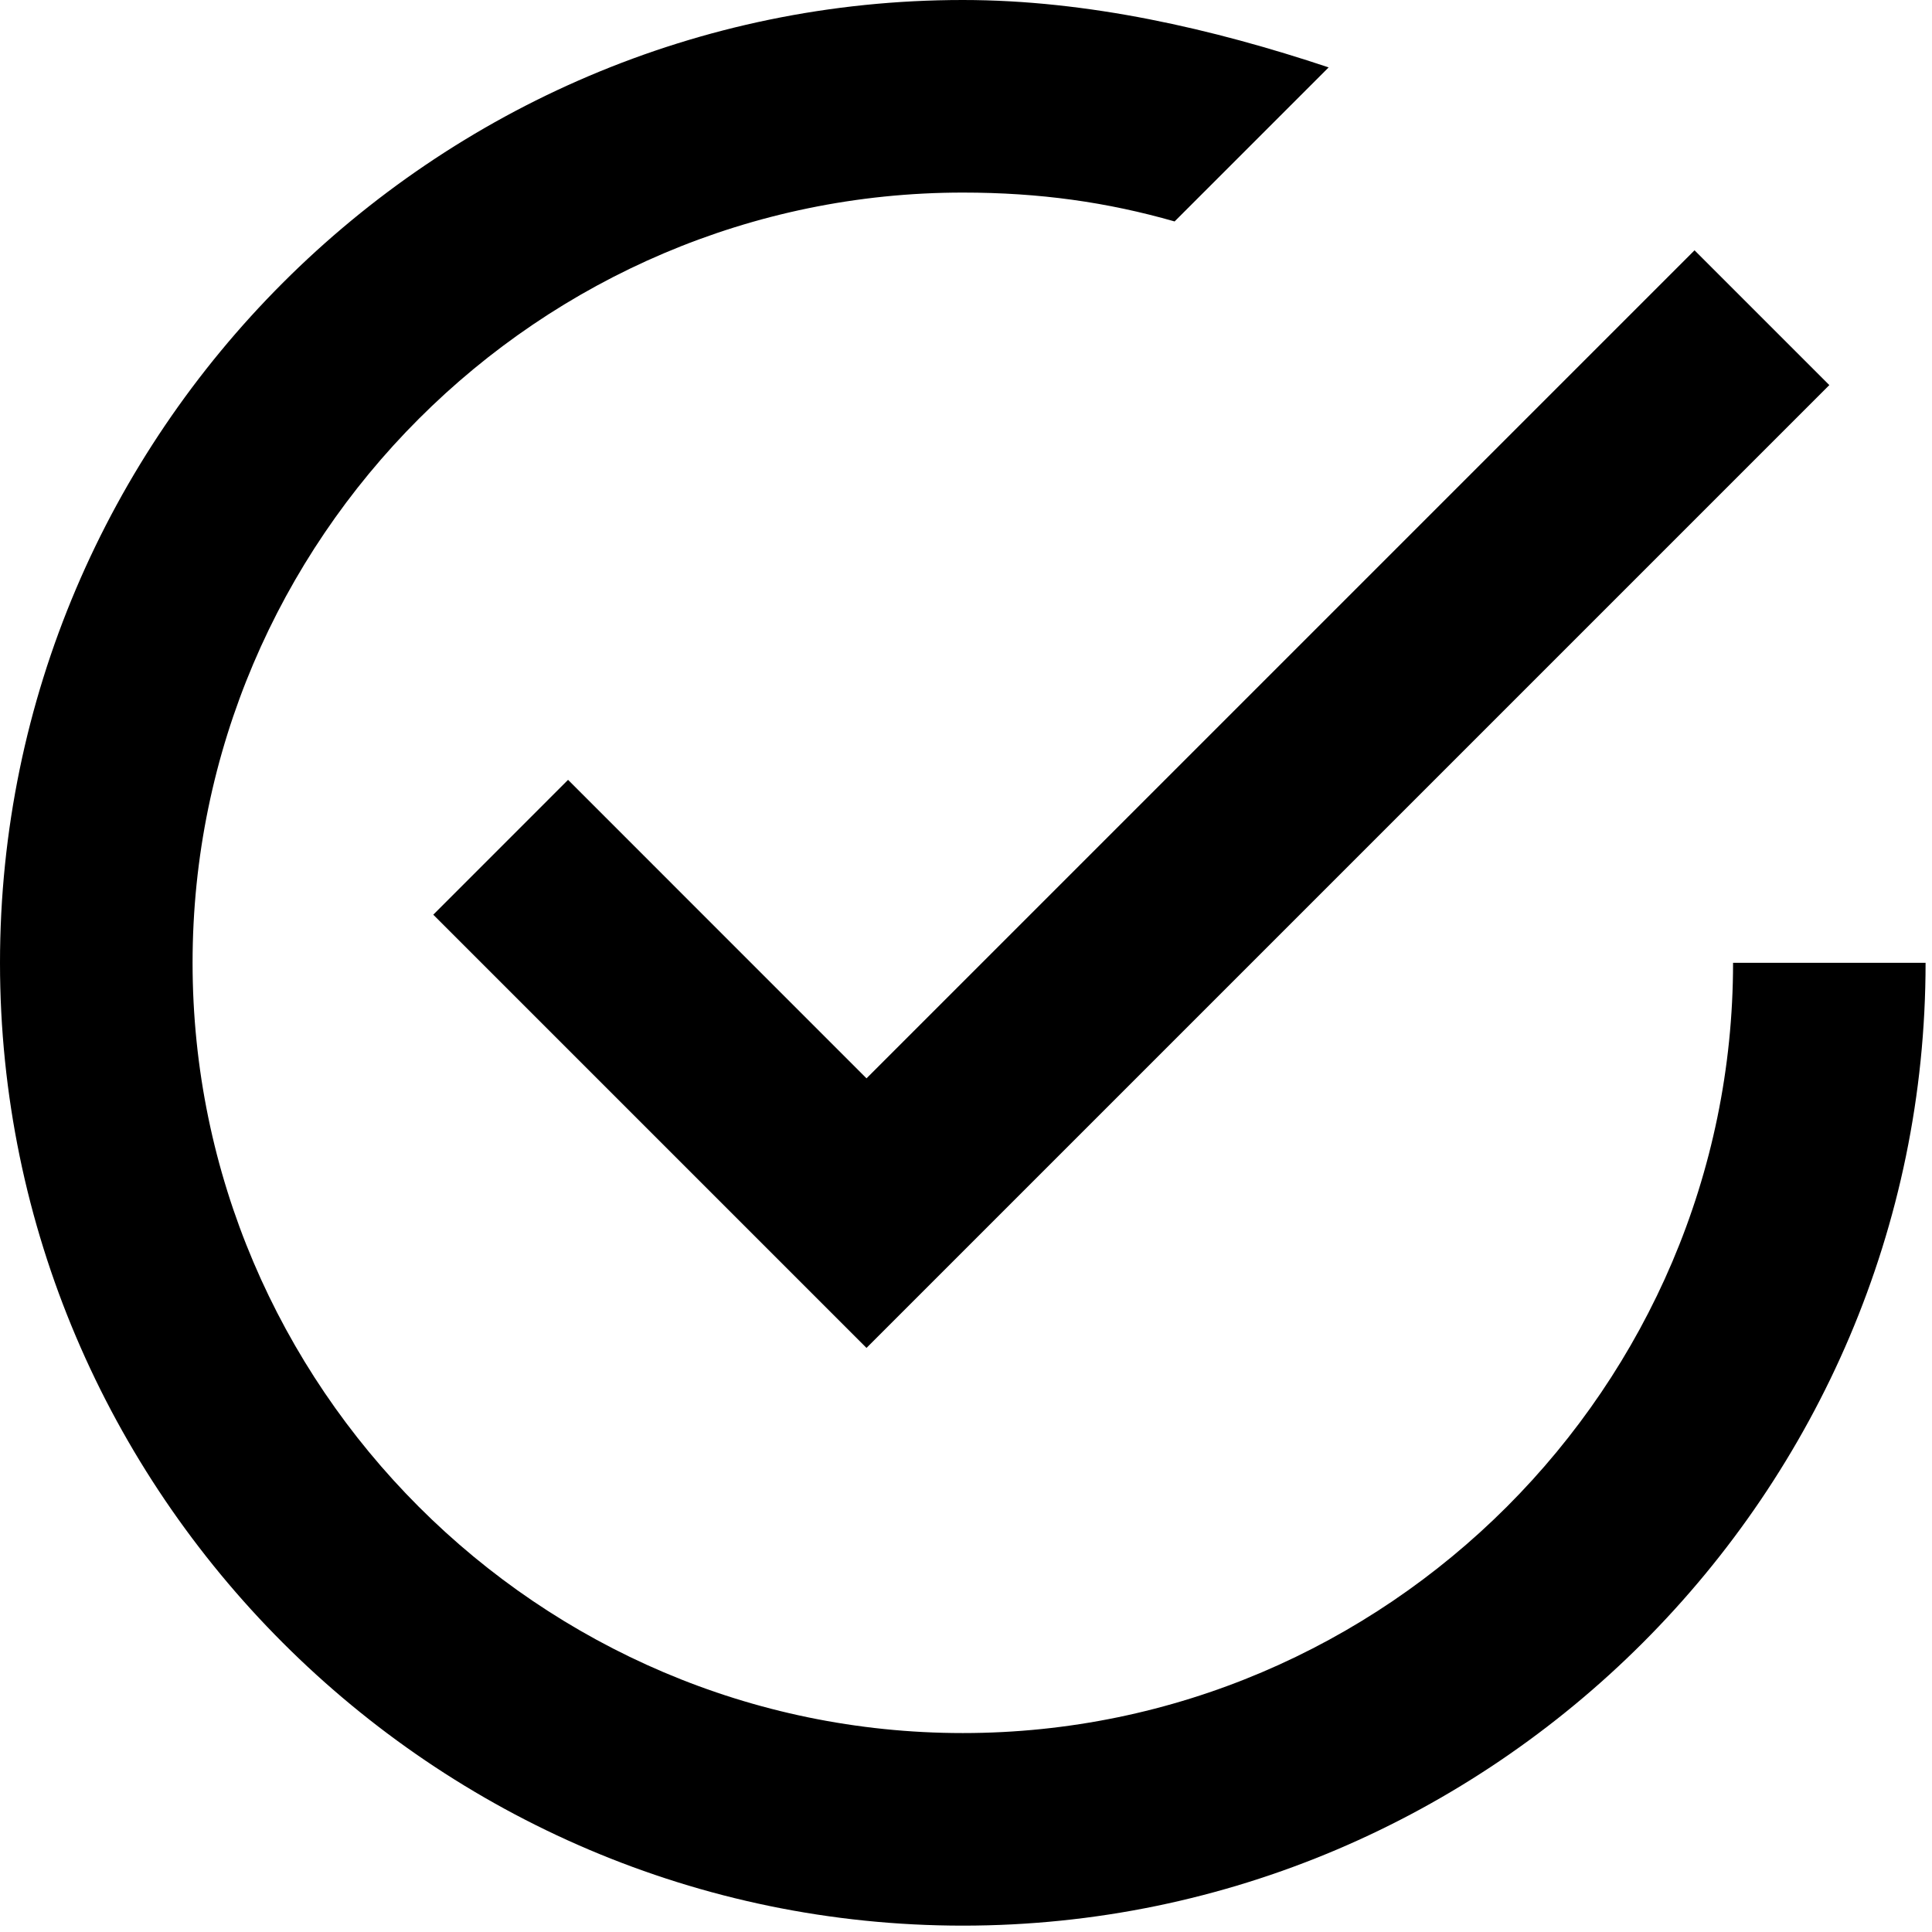
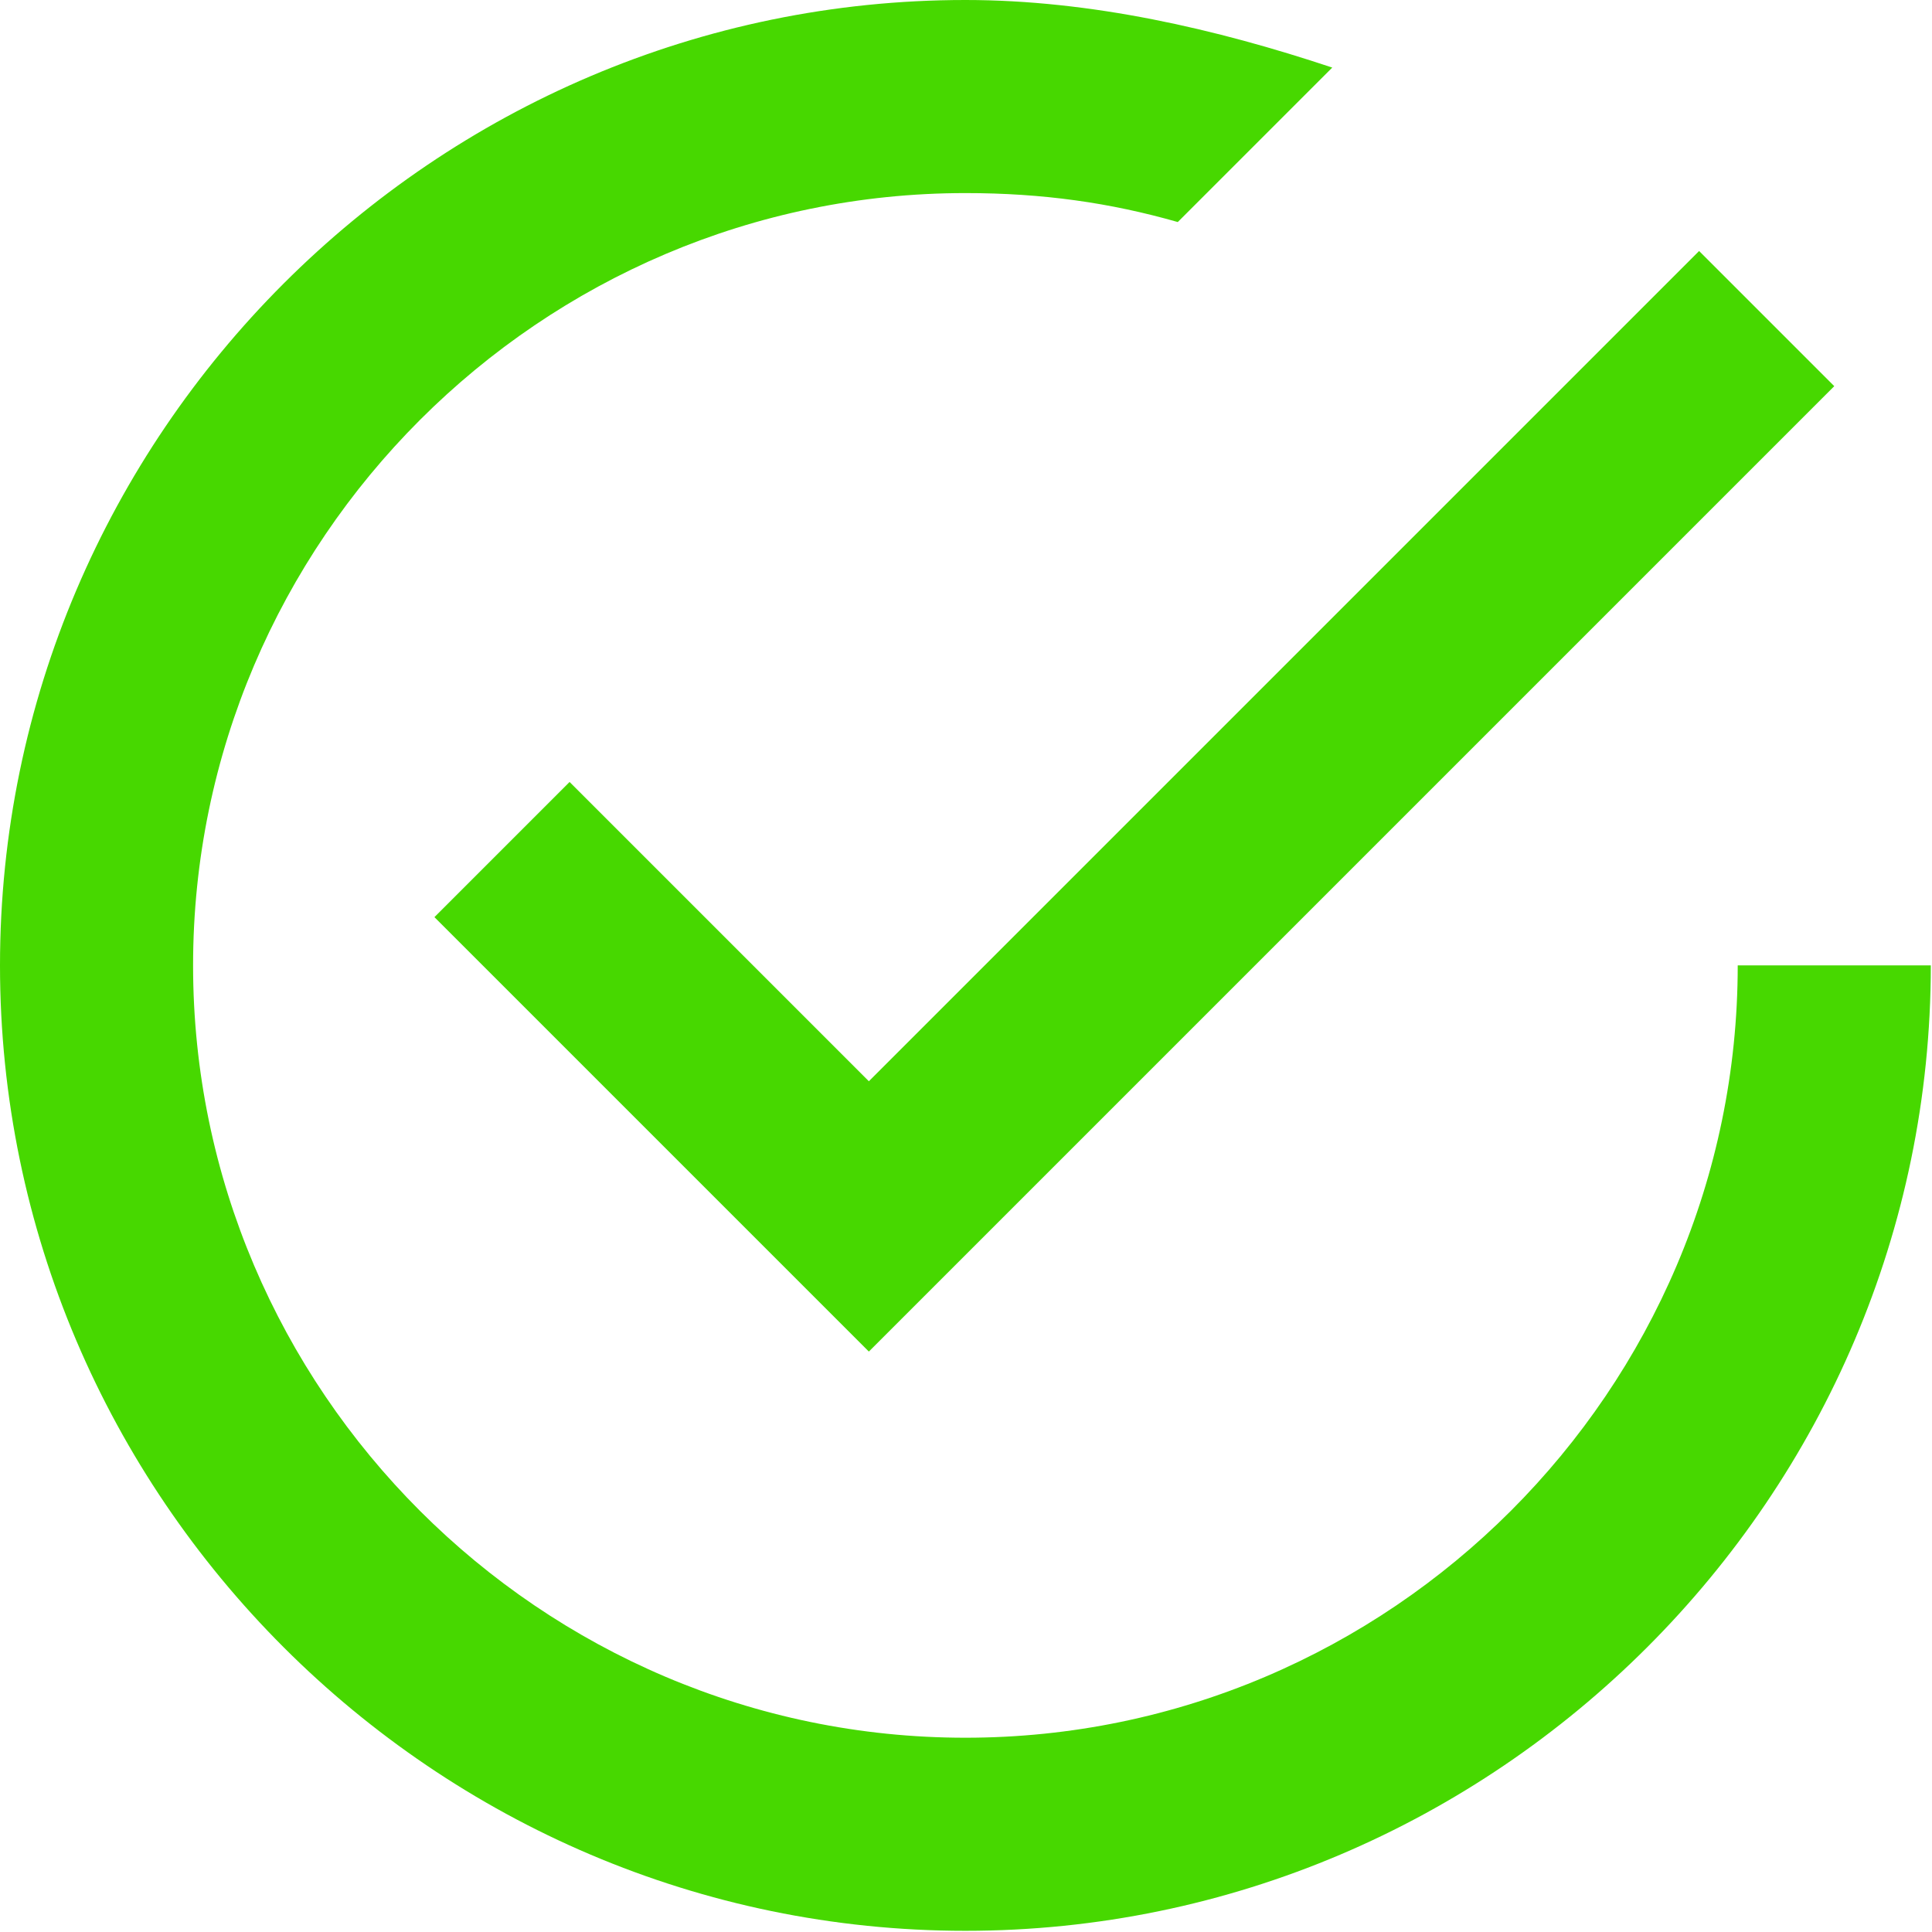
- <svg xmlns="http://www.w3.org/2000/svg" width="34px" height="34px">
-   <path fill-rule="evenodd" d="M7.625,16.097 L9.997,13.724 L15.249,18.977 L29.821,4.405 L32.193,6.777 L15.249,23.721 L7.625,16.097 ZM16.944,3.389 C9.488,3.389 3.389,9.488 3.389,16.944 C3.389,24.399 9.488,30.499 16.944,30.499 C24.399,30.499 30.499,24.399 30.499,16.944 L33.887,16.944 C33.887,26.263 26.263,33.888 16.944,33.888 C7.625,33.888 -0.000,26.263 -0.000,16.944 C-0.000,7.625 7.625,-0.000 16.944,-0.000 C19.146,-0.000 21.349,0.508 23.382,1.186 L20.671,3.897 C19.485,3.558 18.299,3.389 16.944,3.389 Z" />
+ <svg xmlns="http://www.w3.org/2000/svg" width="182px" height="182px">
+   <path fill-rule="evenodd" fill="rgb(71, 216, 0)" d="M40.925,86.397 L53.657,73.664 L81.849,101.857 L160.061,23.645 L172.793,36.377 L81.849,127.321 L40.925,86.397 ZM90.944,18.189 C50.928,18.189 18.189,50.929 18.189,90.944 C18.189,130.959 50.928,163.699 90.944,163.699 C130.959,163.699 163.699,130.959 163.699,90.944 L181.888,90.944 C181.888,140.963 140.963,181.888 90.944,181.888 C40.925,181.888 -0.000,140.963 -0.000,90.944 C-0.000,40.925 40.925,-0.000 90.944,-0.000 C102.766,-0.000 114.589,2.728 125.503,6.366 L110.951,20.917 C104.585,19.098 98.219,18.189 90.944,18.189 Z" />
</svg>
